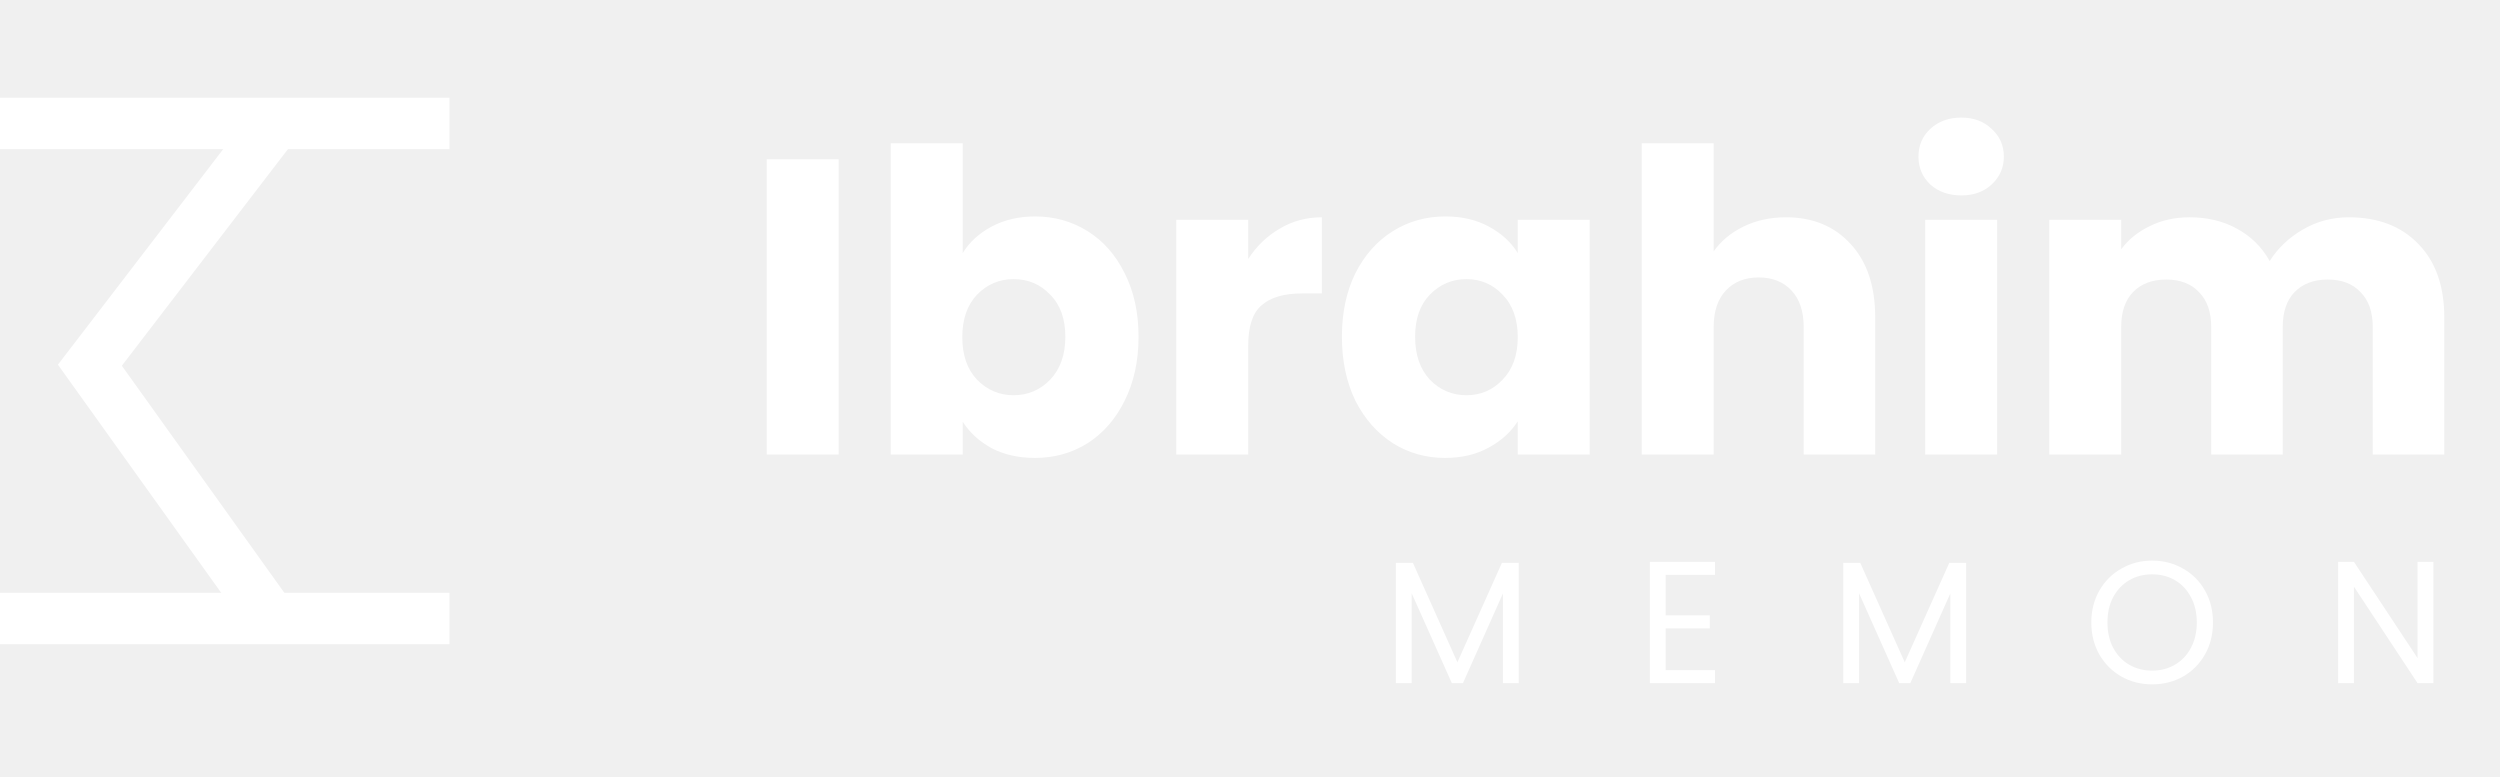
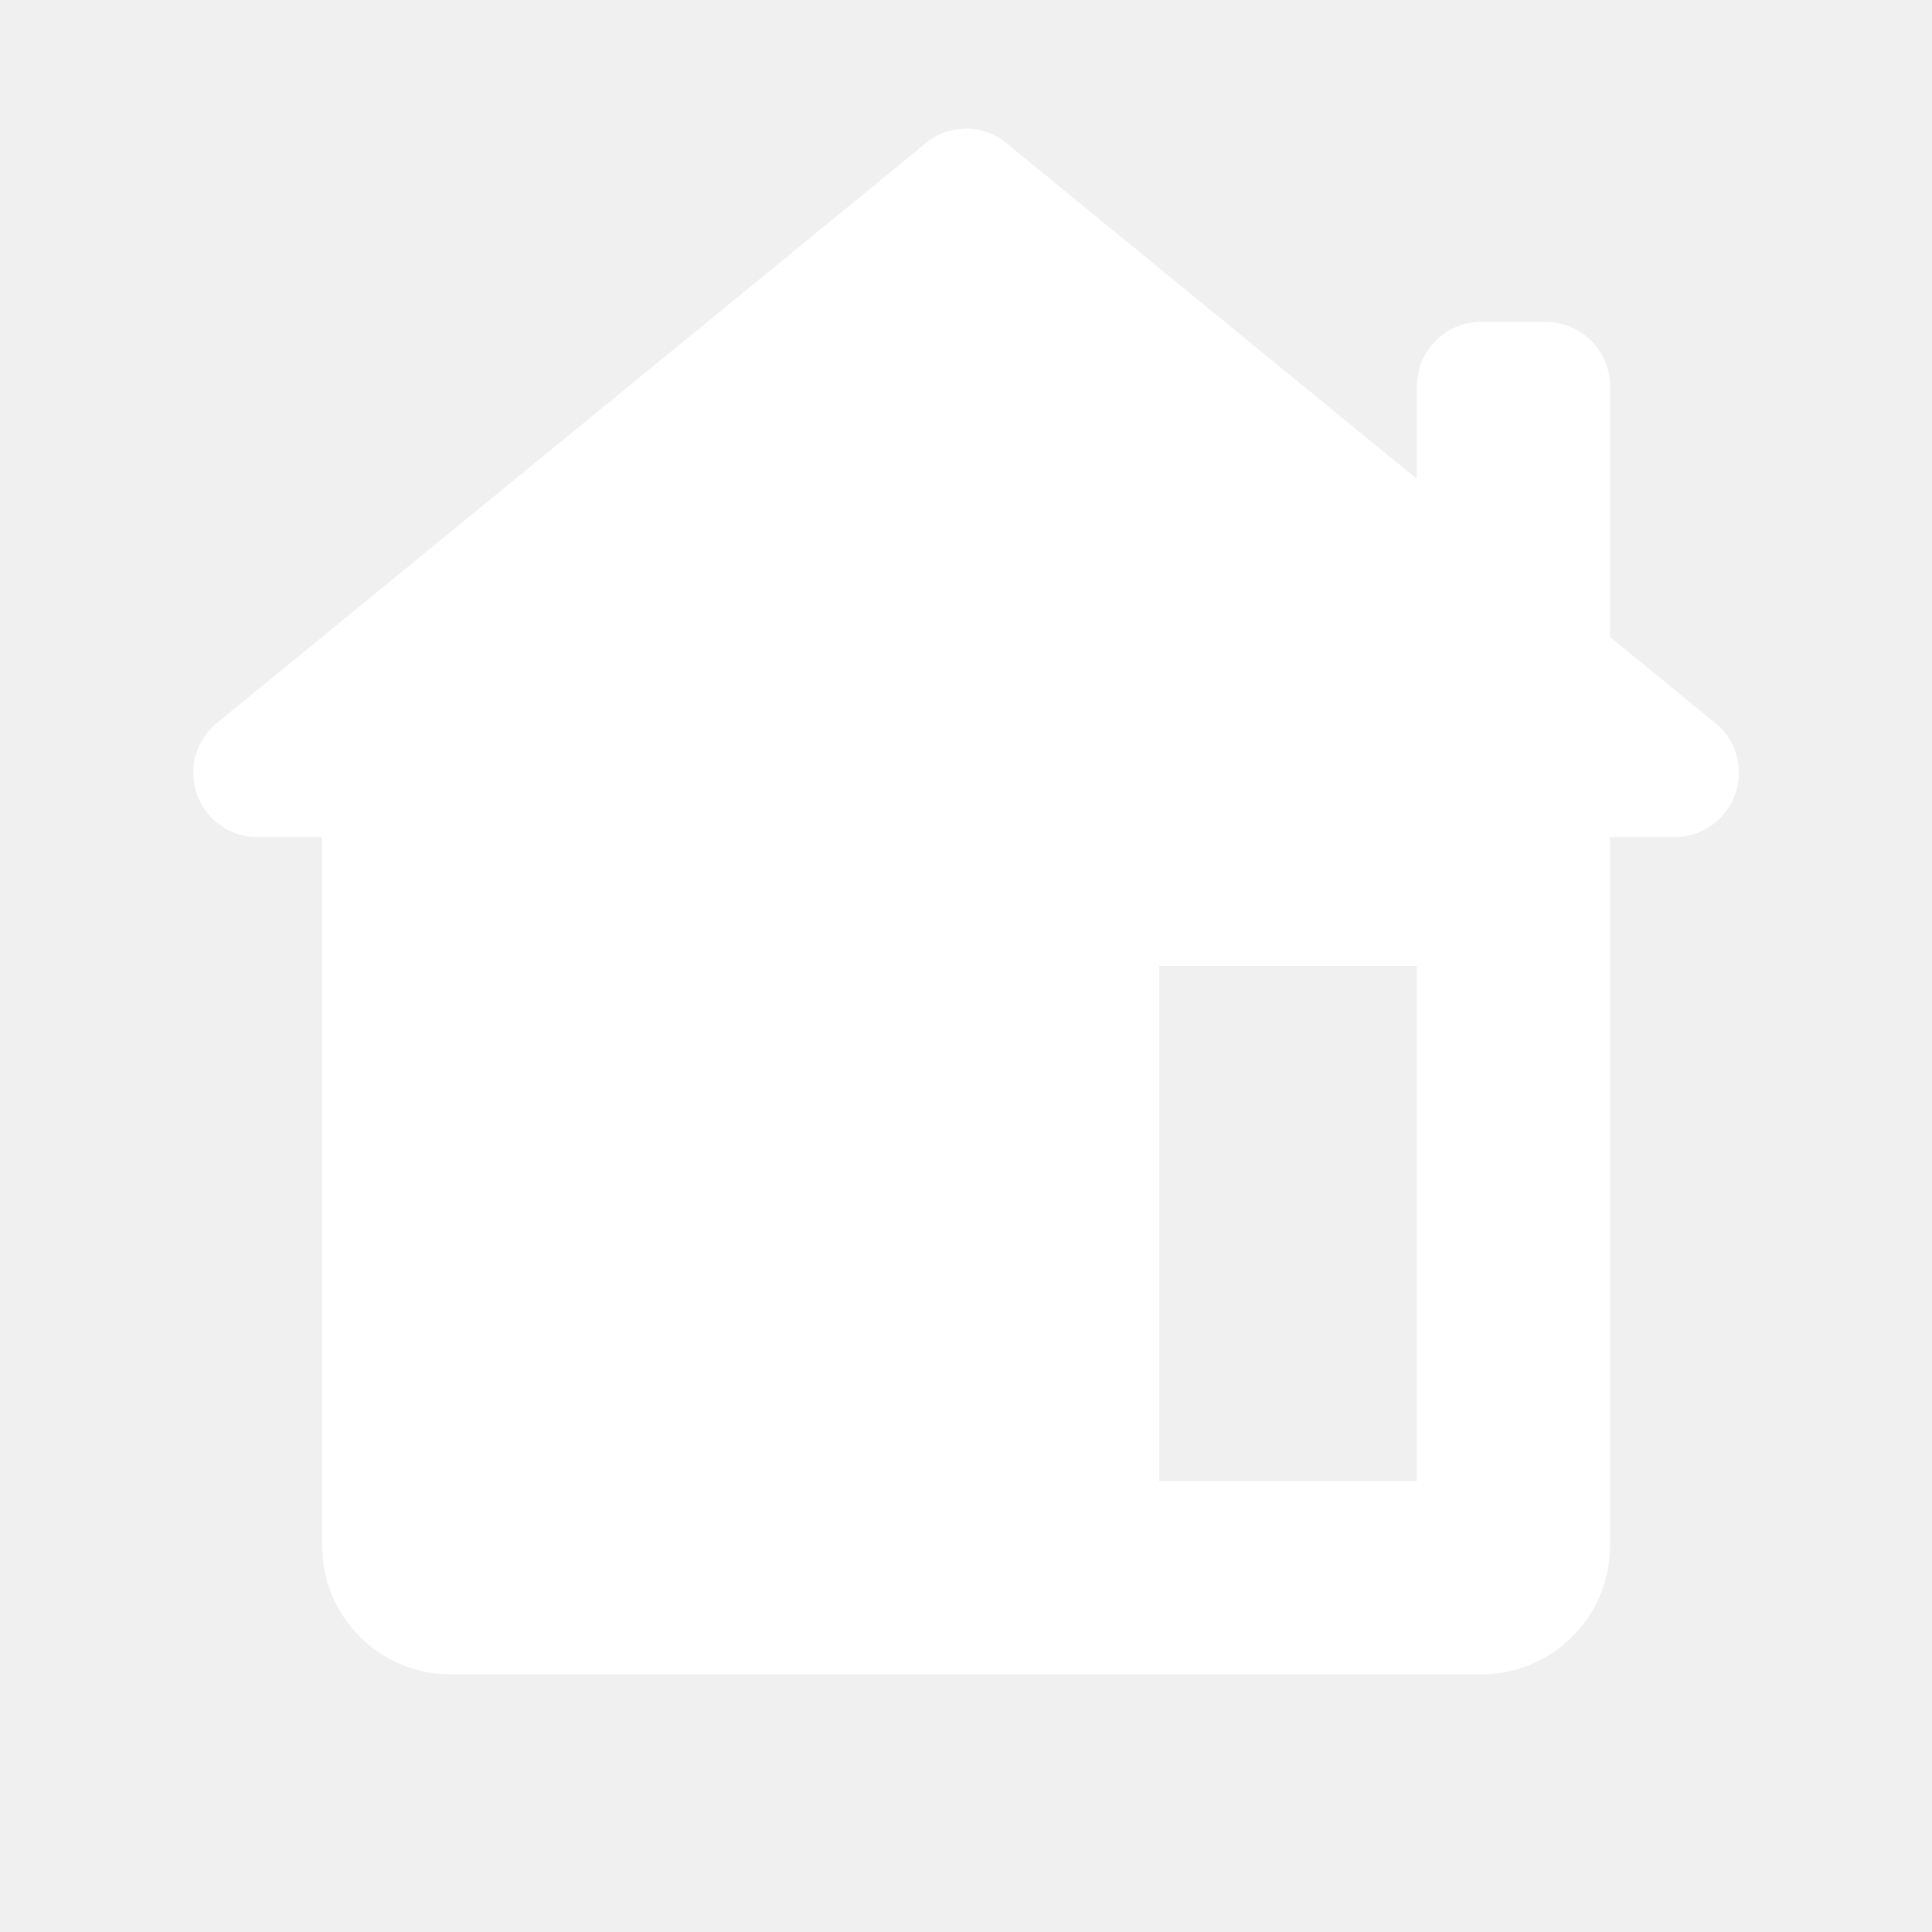
- <svg xmlns="http://www.w3.org/2000/svg" width="132" height="41" viewBox="0 0 132 41" fill="none">
-   <path d="M44.28 8.408V24H40.482V8.408H44.28ZM50.831 13.361C51.186 12.783 51.697 12.317 52.363 11.961C53.03 11.606 53.792 11.428 54.651 11.428C55.673 11.428 56.598 11.687 57.428 12.206C58.257 12.724 58.908 13.464 59.382 14.427C59.871 15.389 60.115 16.507 60.115 17.781C60.115 19.054 59.871 20.18 59.382 21.157C58.908 22.119 58.257 22.867 57.428 23.4C56.598 23.919 55.673 24.178 54.651 24.178C53.777 24.178 53.015 24.007 52.363 23.667C51.712 23.311 51.201 22.845 50.831 22.267V24H47.032V7.563H50.831V13.361ZM56.25 17.781C56.25 16.833 55.984 16.093 55.451 15.56C54.932 15.012 54.288 14.738 53.518 14.738C52.763 14.738 52.119 15.012 51.586 15.56C51.068 16.108 50.809 16.855 50.809 17.803C50.809 18.751 51.068 19.498 51.586 20.046C52.119 20.594 52.763 20.868 53.518 20.868C54.273 20.868 54.918 20.594 55.451 20.046C55.984 19.484 56.25 18.729 56.25 17.781ZM65.906 13.672C66.35 12.991 66.905 12.457 67.572 12.072C68.238 11.673 68.978 11.473 69.793 11.473V15.493H68.749C67.801 15.493 67.091 15.7 66.617 16.115C66.143 16.515 65.906 17.226 65.906 18.247V24H62.108V11.606H65.906V13.672ZM70.853 17.781C70.853 16.507 71.09 15.389 71.564 14.427C72.053 13.464 72.712 12.724 73.541 12.206C74.37 11.687 75.295 11.428 76.317 11.428C77.191 11.428 77.953 11.606 78.605 11.961C79.271 12.317 79.782 12.783 80.138 13.361V11.606H83.936V24H80.138V22.245C79.767 22.823 79.249 23.289 78.583 23.645C77.931 24 77.169 24.178 76.295 24.178C75.288 24.178 74.37 23.919 73.541 23.4C72.712 22.867 72.053 22.119 71.564 21.157C71.09 20.18 70.853 19.054 70.853 17.781ZM80.138 17.803C80.138 16.855 79.871 16.108 79.338 15.56C78.82 15.012 78.183 14.738 77.428 14.738C76.673 14.738 76.028 15.012 75.495 15.56C74.977 16.093 74.718 16.833 74.718 17.781C74.718 18.729 74.977 19.484 75.495 20.046C76.028 20.594 76.673 20.868 77.428 20.868C78.183 20.868 78.82 20.594 79.338 20.046C79.871 19.498 80.138 18.751 80.138 17.803ZM94.302 11.473C95.724 11.473 96.864 11.947 97.723 12.894C98.582 13.827 99.011 15.115 99.011 16.759V24H95.235V17.27C95.235 16.441 95.02 15.796 94.591 15.338C94.161 14.879 93.584 14.649 92.858 14.649C92.133 14.649 91.555 14.879 91.126 15.338C90.696 15.796 90.482 16.441 90.482 17.27V24H86.683V7.563H90.482V13.272C90.867 12.724 91.392 12.287 92.059 11.961C92.725 11.636 93.473 11.473 94.302 11.473ZM103.56 10.318C102.894 10.318 102.346 10.125 101.917 9.74C101.502 9.34 101.295 8.852 101.295 8.274C101.295 7.682 101.502 7.193 101.917 6.808C102.346 6.408 102.894 6.209 103.56 6.209C104.212 6.209 104.745 6.408 105.16 6.808C105.589 7.193 105.804 7.682 105.804 8.274C105.804 8.852 105.589 9.34 105.16 9.74C104.745 10.125 104.212 10.318 103.56 10.318ZM105.448 11.606V24H101.65V11.606H105.448ZM124.016 11.473C125.556 11.473 126.777 11.939 127.68 12.872C128.598 13.805 129.058 15.101 129.058 16.759V24H125.282V17.27C125.282 16.47 125.067 15.856 124.637 15.426C124.223 14.982 123.645 14.76 122.905 14.76C122.165 14.76 121.58 14.982 121.15 15.426C120.736 15.856 120.528 16.47 120.528 17.27V24H116.752V17.27C116.752 16.47 116.538 15.856 116.108 15.426C115.694 14.982 115.116 14.76 114.376 14.76C113.635 14.76 113.05 14.982 112.621 15.426C112.206 15.856 111.999 16.47 111.999 17.27V24H108.201V11.606H111.999V13.161C112.384 12.643 112.888 12.235 113.509 11.939C114.131 11.628 114.835 11.473 115.62 11.473C116.552 11.473 117.382 11.673 118.107 12.072C118.848 12.472 119.425 13.042 119.84 13.783C120.269 13.102 120.854 12.546 121.594 12.117C122.335 11.687 123.142 11.473 124.016 11.473Z" fill="white" />
-   <path d="M80.19 29.72V36.07H79.355V31.335L77.244 36.07H76.657L74.537 31.326V36.07H73.702V29.72H74.602L76.951 34.969L79.3 29.72H80.19ZM87.947 30.353V32.491H90.278V33.179H87.947V35.382H90.553V36.07H87.112V29.665H90.553V30.353H87.947ZM103.811 29.72V36.07H102.976V31.335L100.865 36.07H100.278L98.158 31.326V36.07H97.323V29.72H98.222L100.571 34.969L102.921 29.72H103.811ZM113.633 36.134C113.039 36.134 112.498 35.996 112.008 35.721C111.519 35.44 111.131 35.051 110.843 34.556C110.562 34.054 110.421 33.491 110.421 32.867C110.421 32.243 110.562 31.683 110.843 31.188C111.131 30.686 111.519 30.298 112.008 30.023C112.498 29.741 113.039 29.6 113.633 29.6C114.232 29.6 114.777 29.741 115.266 30.023C115.756 30.298 116.141 30.683 116.422 31.179C116.704 31.674 116.845 32.237 116.845 32.867C116.845 33.497 116.704 34.06 116.422 34.556C116.141 35.051 115.756 35.44 115.266 35.721C114.777 35.996 114.232 36.134 113.633 36.134ZM113.633 35.409C114.079 35.409 114.48 35.305 114.835 35.097C115.196 34.889 115.477 34.592 115.679 34.207C115.887 33.822 115.991 33.375 115.991 32.867C115.991 32.353 115.887 31.907 115.679 31.527C115.477 31.142 115.199 30.845 114.844 30.637C114.489 30.429 114.085 30.325 113.633 30.325C113.18 30.325 112.776 30.429 112.421 30.637C112.067 30.845 111.785 31.142 111.577 31.527C111.375 31.907 111.274 32.353 111.274 32.867C111.274 33.375 111.375 33.822 111.577 34.207C111.785 34.592 112.067 34.889 112.421 35.097C112.782 35.305 113.186 35.409 113.633 35.409ZM128.482 36.07H127.647L124.288 30.977V36.07H123.453V29.665H124.288L127.647 34.748V29.665H128.482V36.07Z" fill="white" />
-   <path d="M0 6.517H23.73" stroke="white" stroke-width="2.712" />
-   <path d="M0 32.656H23.73" stroke="white" stroke-width="2.712" />
-   <path d="M14.535 6.517L4.746 19.283L14.535 32.96" stroke="white" stroke-width="2.712" />
+ <svg xmlns="http://www.w3.org/2000/svg" viewBox="0,0,256,256" width="30px" height="30px">
+   <g fill="#ffffff" fill-rule="nonzero" stroke="none" stroke-width="1" stroke-linecap="butt" stroke-linejoin="miter" stroke-miterlimit="10" stroke-dasharray="" stroke-dashoffset="0" font-family="none" font-weight="none" font-size="none" text-anchor="none" style="mix-blend-mode: normal">
+     <g transform="scale(8.53333,8.53333)">
+       <path d="M15,2c-0.261,0 -0.512,0.102 -0.699,0.285l-10.908,8.922c-0.013,0.009 -0.025,0.019 -0.037,0.029l-0.037,0.031v0.002c-0.203,0.189 -0.318,0.453 -0.318,0.73c0,0.552 0.448,1 1,1h1v11c0,1.105 0.895,2 2,2h16c1.105,0 2,-0.895 2,-2v-11h1c0.552,0 1,-0.448 1,-1c0,-0.278 -0.115,-0.543 -0.318,-0.732l-0.016,-0.012c-0.022,-0.02 -0.045,-0.039 -0.068,-0.057l-1.598,-1.307v-3.893c0,-0.552 -0.448,-1 -1,-1h-1c-0.552,0 -1,0.448 -1,1v1.439l-6.322,-5.172c-0.184,-0.171 -0.426,-0.267 -0.678,-0.268zM18,15h4v8h-4z" />
+     </g>
+   </g>
</svg>
